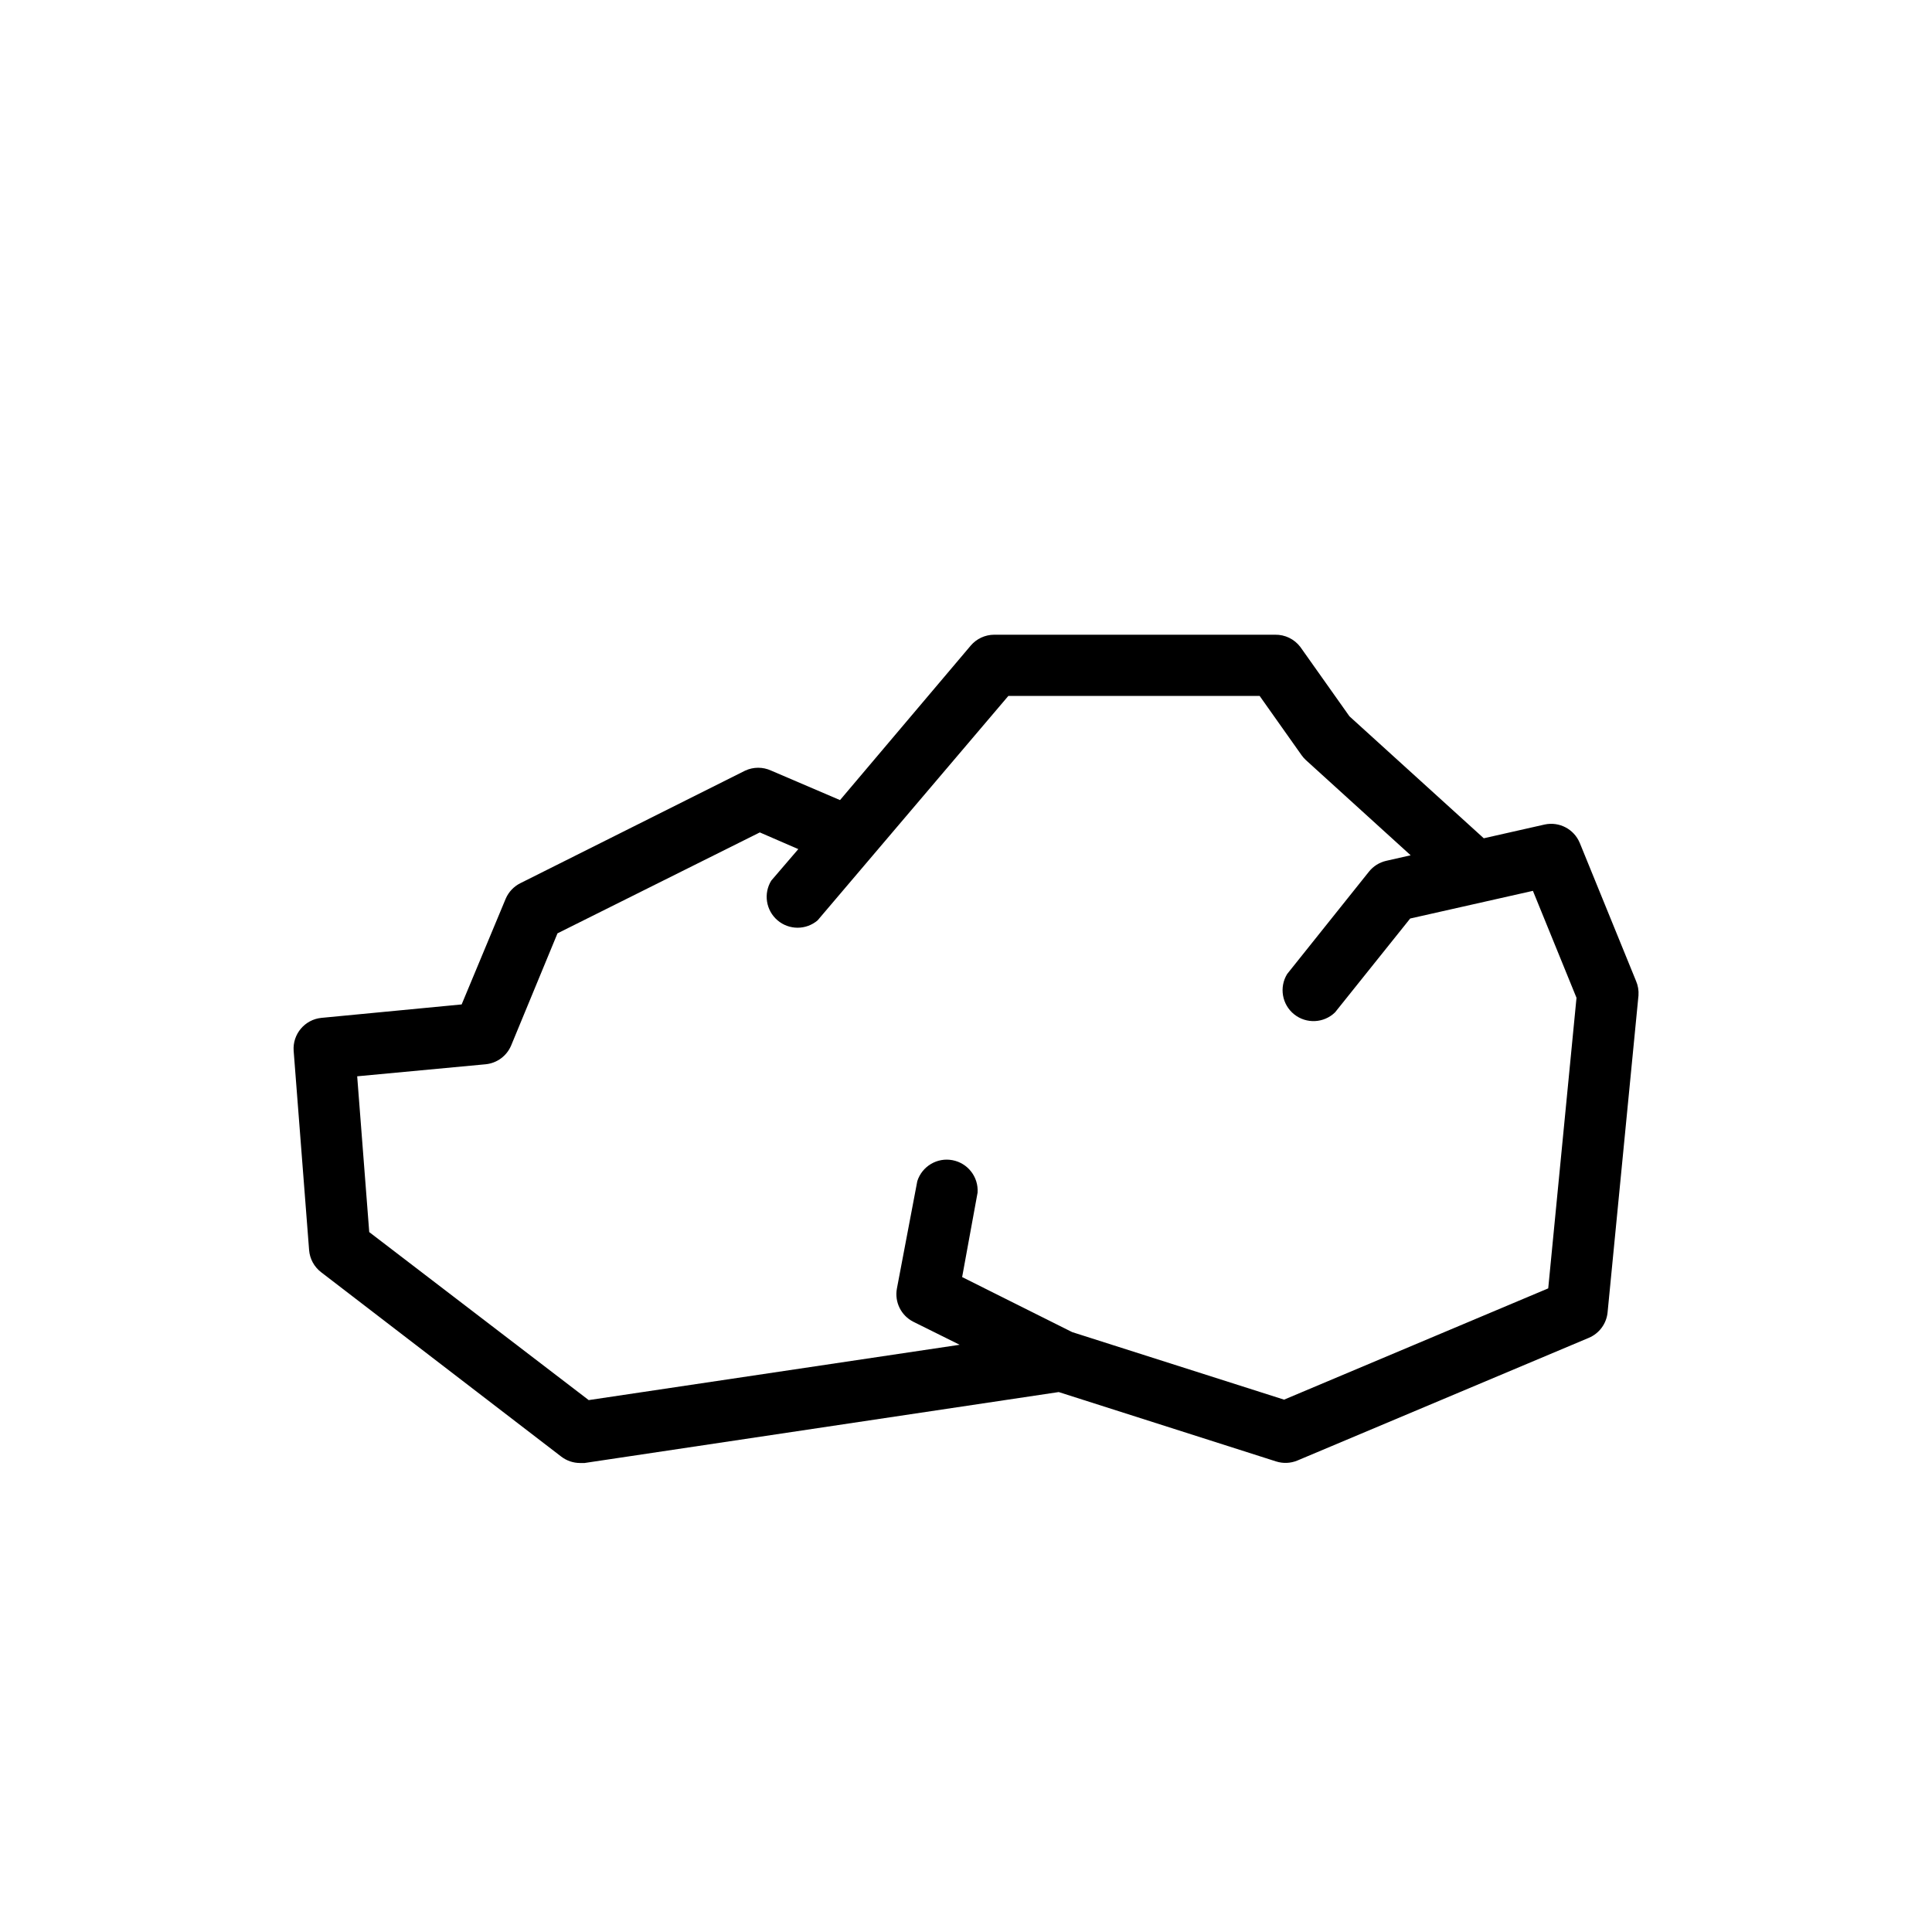
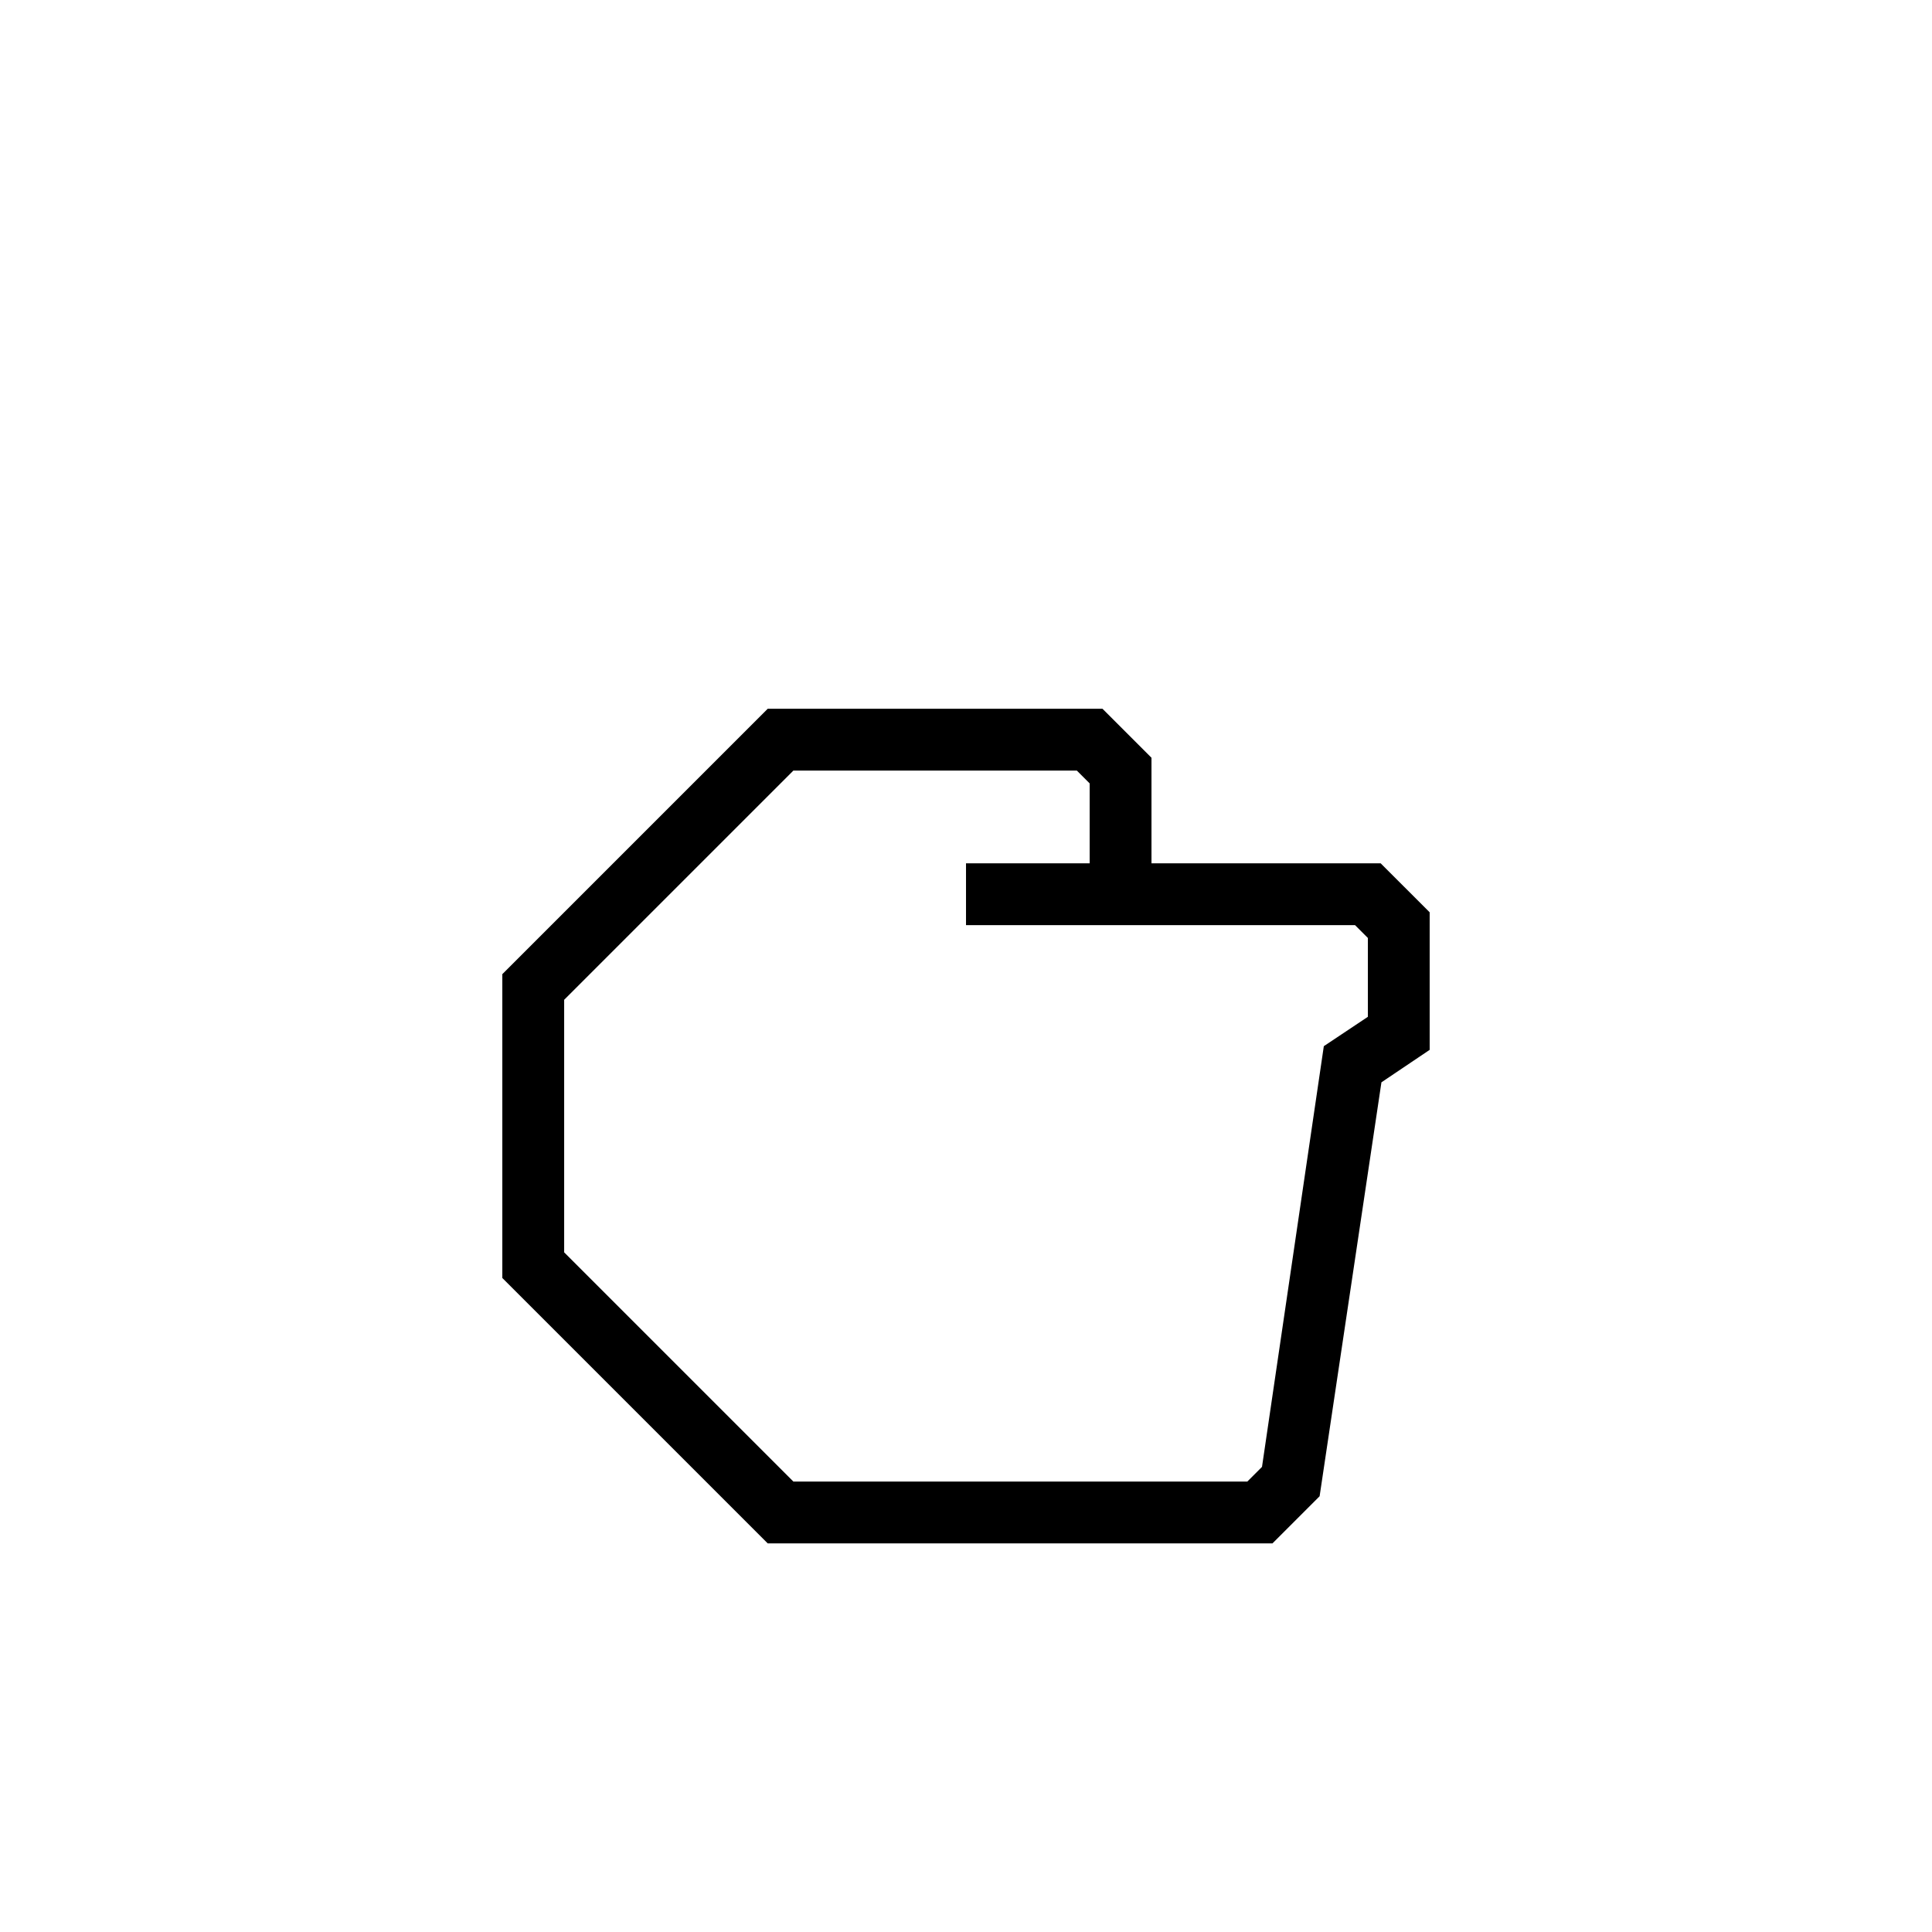
<svg xmlns="http://www.w3.org/2000/svg" xmlns:xlink="http://www.w3.org/1999/xlink" width="100pt" height="100pt" version="1.1" viewBox="0 0 700 500">
  <defs>
-     <symbol id="w" overflow="visible">
+     <symbol id="x" overflow="visible">
      <path d="m18.766-1.125c-0.969 0.5-1.98 0.875-3.031 1.125-1.043 0.258-2.137 0.391-3.281 0.391-3.398 0-6.09-0.945-8.078-2.844-1.992-1.906-2.984-4.484-2.984-7.734 0-3.258 0.992-5.836 2.984-7.734 1.988-1.906 4.68-2.859 8.078-2.859 1.145 0 2.238 0.133 3.281 0.391 1.051 0.25 2.062 0.625 3.031 1.125v4.219c-0.98-0.656-1.945-1.141-2.891-1.453-0.949-0.312-1.949-0.469-3-0.469-1.875 0-3.352 0.605-4.422 1.812-1.074 1.199-1.609 2.856-1.609 4.969 0 2.106 0.535 3.762 1.609 4.969 1.07 1.199 2.547 1.797 4.422 1.797 1.051 0 2.051-0.148 3-0.453 0.945-0.312 1.91-0.801 2.891-1.469z" />
    </symbol>
    <symbol id="b" overflow="visible">
      <path d="m13.734-11.141c-0.438-0.195-0.871-0.344-1.297-0.438-0.418-0.102-0.84-0.156-1.266-0.156-1.262 0-2.231 0.406-2.906 1.219-0.68 0.805-1.016 1.953-1.016 3.453v7.062h-4.891v-15.312h4.891v2.516c0.625-1 1.344-1.727 2.156-2.188 0.82-0.469 1.801-0.703 2.938-0.703 0.164 0 0.344 0.012 0.531 0.031 0.195 0.012 0.477 0.039 0.844 0.078z" />
    </symbol>
    <symbol id="a" overflow="visible">
      <path d="m17.641-7.703v1.406h-11.453c0.125 1.148 0.539 2.008 1.25 2.578 0.707 0.574 1.703 0.859 2.984 0.859 1.031 0 2.082-0.148 3.156-0.453 1.082-0.312 2.191-0.773 3.328-1.391v3.766c-1.156 0.438-2.312 0.766-3.469 0.984-1.156 0.227-2.312 0.344-3.469 0.344-2.773 0-4.93-0.703-6.469-2.109-1.531-1.406-2.297-3.379-2.297-5.922 0-2.5 0.754-4.461 2.266-5.891 1.508-1.438 3.582-2.156 6.219-2.156 2.406 0 4.332 0.73 5.781 2.188 1.445 1.449 2.172 3.383 2.172 5.797zm-5.031-1.625c0-0.926-0.273-1.672-0.812-2.234-0.543-0.57-1.25-0.859-2.125-0.859-0.949 0-1.719 0.266-2.312 0.797s-0.965 1.297-1.109 2.297z" />
    </symbol>
    <symbol id="f" overflow="visible">
      <path d="m9.219-6.891c-1.023 0-1.793 0.172-2.312 0.516-0.512 0.344-0.766 0.855-0.766 1.531 0 0.625 0.207 1.117 0.625 1.469 0.414 0.344 0.988 0.516 1.719 0.516 0.926 0 1.703-0.328 2.328-0.984 0.633-0.664 0.953-1.492 0.953-2.484v-0.562zm7.469-1.844v8.734h-4.922v-2.266c-0.656 0.93-1.398 1.605-2.219 2.031-0.824 0.414-1.824 0.625-3 0.625-1.586 0-2.871-0.457-3.859-1.375-0.992-0.926-1.484-2.129-1.484-3.609 0-1.789 0.613-3.102 1.844-3.938 1.238-0.844 3.18-1.266 5.828-1.266h2.891v-0.391c0-0.77-0.309-1.332-0.922-1.688-0.617-0.363-1.57-0.547-2.859-0.547-1.055 0-2.031 0.105-2.938 0.312-0.898 0.211-1.73 0.523-2.5 0.938v-3.734c1.039-0.25 2.086-0.441 3.141-0.578 1.062-0.133 2.125-0.203 3.188-0.203 2.758 0 4.75 0.547 5.969 1.641 1.227 1.086 1.844 2.856 1.844 5.312z" />
    </symbol>
-     <symbol id="d" overflow="visible">
+     <symbol id="c" overflow="visible">
      <path d="m7.703-19.656v4.344h5.047v3.5h-5.047v6.5c0 0.711 0.141 1.188 0.422 1.438s0.836 0.375 1.672 0.375h2.516v3.5h-4.188c-1.938 0-3.312-0.398-4.125-1.203-0.805-0.812-1.203-2.18-1.203-4.109v-6.5h-2.422v-3.5h2.422v-4.344z" />
    </symbol>
-     <symbol id="k" overflow="visible">
+     <symbol id="l" overflow="visible">
      <path d="m12.766-13.078v-8.203h4.922v21.281h-4.922v-2.219c-0.668 0.906-1.406 1.57-2.219 1.984s-1.758 0.625-2.828 0.625c-1.887 0-3.434-0.75-4.641-2.25-1.211-1.5-1.812-3.426-1.812-5.781 0-2.363 0.602-4.297 1.812-5.797 1.207-1.5 2.754-2.25 4.641-2.25 1.062 0 2 0.215 2.812 0.641 0.82 0.43 1.566 1.086 2.234 1.969zm-3.219 9.922c1.039 0 1.836-0.379 2.391-1.141 0.551-0.77 0.828-1.883 0.828-3.344 0-1.457-0.277-2.566-0.828-3.328-0.555-0.77-1.352-1.156-2.391-1.156-1.043 0-1.84 0.387-2.391 1.156-0.555 0.762-0.828 1.871-0.828 3.328 0 1.461 0.273 2.574 0.828 3.344 0.551 0.762 1.348 1.141 2.391 1.141z" />
    </symbol>
-     <symbol id="e" overflow="visible">
+     <symbol id="k" overflow="visible">
      <path d="m10.5-3.156c1.051 0 1.852-0.379 2.406-1.141 0.551-0.77 0.828-1.883 0.828-3.344 0-1.457-0.277-2.566-0.828-3.328-0.555-0.77-1.355-1.156-2.406-1.156-1.055 0-1.859 0.387-2.422 1.156-0.555 0.773-0.828 1.883-0.828 3.328 0 1.449 0.273 2.559 0.828 3.328 0.562 0.773 1.367 1.156 2.422 1.156zm-3.25-9.922c0.676-0.883 1.422-1.539 2.234-1.969 0.82-0.426 1.766-0.641 2.828-0.641 1.895 0 3.445 0.75 4.656 2.25 1.207 1.5 1.812 3.434 1.812 5.797 0 2.356-0.605 4.281-1.812 5.781-1.211 1.5-2.762 2.25-4.656 2.25-1.062 0-2.008-0.211-2.828-0.625-0.812-0.426-1.559-1.086-2.234-1.984v2.219h-4.891v-21.281h4.891z" />
    </symbol>
    <symbol id="j" overflow="visible">
      <path d="m0.344-15.312h4.891l4.125 10.391 3.5-10.391h4.891l-6.438 16.766c-0.648 1.695-1.402 2.883-2.266 3.562-0.867 0.688-2 1.031-3.406 1.031h-2.844v-3.219h1.531c0.832 0 1.438-0.137 1.812-0.406 0.383-0.262 0.68-0.73 0.891-1.406l0.141-0.422z" />
    </symbol>
    <symbol id="i" overflow="visible">
-       <path d="m14.953-3.719h-8.219l-1.312 3.719h-5.281l7.562-20.406h6.266l7.562 20.406h-5.281zm-6.906-3.781h5.578l-2.781-8.125z" />
+       <path d="m2.578-20.406h6.688l4.656 10.922 4.672-10.922h6.688v20.406h-4.984v-14.938l-4.703 11.016h-3.328l-4.703-11.016v14.938h-4.984z" />
+     </symbol>
+     <symbol id="e" overflow="visible">
+       <path d="m14.719-14.828v3.984c-0.656-0.457-1.324-0.797-2-1.016-0.668-0.219-1.359-0.328-2.078-0.328-1.367 0-2.434 0.402-3.203 1.203-0.762 0.793-1.141 1.906-1.141 3.344 0 1.43 0.379 2.543 1.141 3.344 0.77 0.793 1.836 1.188 3.203 1.188 0.758 0 1.484-0.109 2.172-0.328 0.688-0.227 1.32-0.566 1.906-1.016v4c-0.762 0.281-1.539 0.488-2.328 0.625-0.781 0.145-1.574 0.219-2.375 0.219-2.762 0-4.922-0.707-6.484-2.125-1.555-1.414-2.328-3.383-2.328-5.906 0-2.531 0.773-4.504 2.328-5.922 1.562-1.414 3.723-2.125 6.484-2.125 0.801 0 1.594 0.074 2.375 0.219 0.781 0.137 1.555 0.352 2.328 0.641z" />
+     </symbol>
+     <symbol id="h" overflow="visible">
+       <path d="m2.359-15.312h4.891v15.312h-4.891zm0-5.969h4.891v4h-4.891z" />
+     </symbol>
+     <symbol id="g" overflow="visible">
+       <path d="m2.359-15.312h4.891v15.031c0 2.051-0.496 3.617-1.484 4.703-0.98 1.082-2.406 1.625-4.281 1.625h-2.422v-3.219h0.859c0.926 0 1.562-0.211 1.906-0.625 0.352-0.418 0.531-1.246 0.531-2.484zm0-5.969h4.891v4h-4.891z" />
+     </symbol>
+     <symbol id="w" overflow="visible">
+       <path d="m10.703-25.859h3.859l-3.891 3.609h-2.688zm6.078 6.094v4.312c-1.125-0.5-2.227-0.875-3.297-1.125-1.062-0.258-2.07-0.391-3.016-0.391-1.25 0-2.18 0.18-2.781 0.531-0.605 0.344-0.906 0.883-0.906 1.609 0 0.543 0.203 0.969 0.609 1.281 0.406 0.305 1.141 0.562 2.203 0.781l2.25 0.453c2.269 0.449 3.879 1.141 4.828 2.078 0.957 0.93 1.438 2.246 1.438 3.953 0 2.25-0.668 3.93-2 5.031-1.336 1.094-3.371 1.641-6.109 1.641-1.305 0-2.606-0.125-3.906-0.375-1.305-0.238-2.606-0.598-3.906-1.078v-4.453c1.301 0.699 2.562 1.227 3.781 1.578 1.219 0.344 2.391 0.516 3.516 0.516 1.156 0 2.035-0.188 2.641-0.562 0.613-0.383 0.922-0.938 0.922-1.656 0-0.633-0.211-1.125-0.625-1.469-0.418-0.344-1.246-0.656-2.484-0.938l-2.031-0.438c-2.043-0.438-3.539-1.133-4.484-2.094-0.938-0.957-1.406-2.25-1.406-3.875 0-2.031 0.656-3.594 1.969-4.688s3.195-1.641 5.656-1.641c1.125 0 2.273 0.086 3.453 0.25 1.188 0.168 2.414 0.422 3.688 0.766z" />
    </symbol>
    <symbol id="v" overflow="visible">
-       <path d="m2.359-21.281h4.891v21.281h-4.891z" />
+       <path d="m0.984-15.312h4.766l2.562 10.547 2.578-10.547h4.094l2.578 10.438 2.578-10.438h4.75l-4.031 15.312h-5.344l-2.578-10.531-2.578 10.531h-5.344z" />
    </symbol>
    <symbol id="u" overflow="visible">
-       <path d="m2.359-15.312h4.891v15.312h-4.891zm0-5.969h4.891v4h-4.891z" />
-     </symbol>
-     <symbol id="h" overflow="visible">
-       <path d="m17.75-9.328v9.328h-4.922v-7.141c0-1.32-0.031-2.234-0.094-2.734s-0.168-0.867-0.312-1.109c-0.188-0.312-0.449-0.555-0.781-0.734-0.324-0.176-0.695-0.266-1.109-0.266-1.023 0-1.824 0.398-2.406 1.188-0.586 0.781-0.875 1.871-0.875 3.266v7.531h-4.891v-15.312h4.891v2.234c0.738-0.883 1.52-1.539 2.344-1.969 0.832-0.426 1.75-0.641 2.75-0.641 1.77 0 3.113 0.547 4.031 1.641 0.914 1.086 1.375 2.656 1.375 4.719z" />
+       <path d="m1.594-15.312h13.359v3.422l-8.062 8.391h8.062v3.5h-13.688v-3.422l8.062-8.391h-7.734z" />
    </symbol>
    <symbol id="t" overflow="visible">
-       <path d="m2.578-20.406h14.203v3.969h-8.953v3.797h8.422v3.984h-8.422v4.672h9.25v3.984h-14.5z" />
+       <path d="m2.359-21.281h4.891v11.594l5.625-5.625h5.688l-7.469 7.031 8.062 8.281h-5.938l-5.969-6.391v6.391h-4.891z" />
    </symbol>
    <symbol id="s" overflow="visible">
-       <path d="m14.312-14.828v3.719c-1.043-0.438-2.055-0.766-3.031-0.984-0.98-0.219-1.902-0.328-2.766-0.328-0.93 0-1.621 0.117-2.078 0.344-0.449 0.23-0.672 0.59-0.672 1.078 0 0.387 0.172 0.684 0.516 0.891 0.344 0.211 0.957 0.367 1.844 0.469l0.859 0.125c2.508 0.324 4.195 0.852 5.062 1.578 0.863 0.73 1.297 1.871 1.297 3.422 0 1.637-0.605 2.867-1.812 3.688-1.199 0.812-2.992 1.219-5.375 1.219-1.023 0-2.074-0.078-3.156-0.234-1.074-0.156-2.18-0.395-3.312-0.719v-3.719c0.969 0.48 1.961 0.84 2.984 1.078 1.031 0.23 2.078 0.344 3.141 0.344 0.957 0 1.676-0.129 2.156-0.391 0.477-0.27 0.719-0.664 0.719-1.188 0-0.438-0.168-0.758-0.5-0.969-0.336-0.219-0.996-0.383-1.984-0.5l-0.859-0.109c-2.18-0.27-3.703-0.773-4.578-1.516-0.875-0.738-1.312-1.859-1.312-3.359 0-1.625 0.551-2.828 1.656-3.609 1.113-0.789 2.82-1.188 5.125-1.188 0.895 0 1.836 0.074 2.828 0.219 1 0.137 2.082 0.352 3.25 0.641z" />
+       <path d="m12.422-21.281v3.219h-2.703c-0.688 0-1.172 0.125-1.453 0.375-0.273 0.25-0.406 0.688-0.406 1.312v1.062h4.188v3.5h-4.188v11.812h-4.891v-11.812h-2.438v-3.5h2.438v-1.062c0-1.664 0.461-2.898 1.391-3.703 0.926-0.801 2.367-1.203 4.328-1.203z" />
    </symbol>
-     <symbol id="g" overflow="visible">
-       <path d="m14.719-14.828v3.984c-0.656-0.457-1.324-0.797-2-1.016-0.668-0.219-1.359-0.328-2.078-0.328-1.367 0-2.434 0.402-3.203 1.203-0.762 0.793-1.141 1.906-1.141 3.344 0 1.43 0.379 2.543 1.141 3.344 0.77 0.793 1.836 1.188 3.203 1.188 0.758 0 1.484-0.109 2.172-0.328 0.688-0.227 1.32-0.566 1.906-1.016v4c-0.762 0.281-1.539 0.488-2.328 0.625-0.781 0.145-1.574 0.219-2.375 0.219-2.762 0-4.922-0.707-6.484-2.125-1.555-1.414-2.328-3.383-2.328-5.906 0-2.531 0.773-4.504 2.328-5.922 1.562-1.414 3.723-2.125 6.484-2.125 0.801 0 1.594 0.074 2.375 0.219 0.781 0.137 1.555 0.352 2.328 0.641z" />
-     </symbol>
-     <symbol id="c" overflow="visible">
+     <symbol id="d" overflow="visible">
      <path d="m9.641-12.188c-1.086 0-1.914 0.391-2.484 1.172-0.574 0.781-0.859 1.906-0.859 3.375s0.285 2.594 0.859 3.375c0.57 0.773 1.398 1.156 2.484 1.156 1.062 0 1.875-0.383 2.438-1.156 0.57-0.781 0.859-1.906 0.859-3.375s-0.289-2.594-0.859-3.375c-0.562-0.781-1.375-1.172-2.438-1.172zm0-3.5c2.633 0 4.691 0.715 6.172 2.141 1.477 1.418 2.219 3.387 2.219 5.906 0 2.512-0.742 4.481-2.219 5.906-1.48 1.418-3.539 2.125-6.172 2.125-2.648 0-4.715-0.707-6.203-2.125-1.492-1.426-2.234-3.394-2.234-5.906 0-2.519 0.742-4.488 2.234-5.906 1.488-1.426 3.555-2.141 6.203-2.141z" />
    </symbol>
    <symbol id="r" overflow="visible">
-       <path d="m12.422-21.281v3.219h-2.703c-0.688 0-1.172 0.125-1.453 0.375-0.273 0.25-0.406 0.688-0.406 1.312v1.062h4.188v3.5h-4.188v11.812h-4.891v-11.812h-2.438v-3.5h2.438v-1.062c0-1.664 0.461-2.898 1.391-3.703 0.926-0.801 2.367-1.203 4.328-1.203z" />
+       <path d="m16.547-12.766c0.613-0.945 1.348-1.672 2.203-2.172 0.852-0.5 1.789-0.75 2.812-0.75 1.758 0 3.098 0.547 4.016 1.641 0.926 1.086 1.391 2.656 1.391 4.719v9.328h-4.922v-7.984-0.359c0.008-0.133 0.016-0.32 0.016-0.562 0-1.082-0.164-1.863-0.484-2.344-0.312-0.488-0.824-0.734-1.531-0.734-0.93 0-1.648 0.387-2.156 1.156-0.512 0.762-0.773 1.867-0.781 3.312v7.516h-4.922v-7.984c0-1.695-0.148-2.785-0.438-3.266-0.293-0.488-0.812-0.734-1.562-0.734-0.938 0-1.664 0.387-2.172 1.156-0.512 0.762-0.766 1.859-0.766 3.297v7.531h-4.922v-15.312h4.922v2.234c0.602-0.863 1.289-1.516 2.062-1.953 0.781-0.438 1.641-0.656 2.578-0.656 1.062 0 2 0.258 2.812 0.766 0.812 0.512 1.426 1.23 1.844 2.156z" />
    </symbol>
    <symbol id="q" overflow="visible">
-       <path d="m16.547-12.766c0.613-0.945 1.348-1.672 2.203-2.172 0.852-0.5 1.789-0.75 2.812-0.75 1.758 0 3.098 0.547 4.016 1.641 0.926 1.086 1.391 2.656 1.391 4.719v9.328h-4.922v-7.984-0.359c0.008-0.133 0.016-0.32 0.016-0.562 0-1.082-0.164-1.863-0.484-2.344-0.312-0.488-0.824-0.734-1.531-0.734-0.93 0-1.648 0.387-2.156 1.156-0.512 0.762-0.773 1.867-0.781 3.312v7.516h-4.922v-7.984c0-1.695-0.148-2.785-0.438-3.266-0.293-0.488-0.812-0.734-1.562-0.734-0.938 0-1.664 0.387-2.172 1.156-0.512 0.762-0.766 1.859-0.766 3.297v7.531h-4.922v-15.312h4.922v2.234c0.602-0.863 1.289-1.516 2.062-1.953 0.781-0.438 1.641-0.656 2.578-0.656 1.062 0 2 0.258 2.812 0.766 0.812 0.512 1.426 1.23 1.844 2.156z" />
+       <path d="m17.75-9.328v9.328h-4.922v-7.109c0-1.344-0.031-2.266-0.094-2.766s-0.168-0.867-0.312-1.109c-0.188-0.312-0.449-0.555-0.781-0.734-0.324-0.176-0.695-0.266-1.109-0.266-1.023 0-1.824 0.398-2.406 1.188-0.586 0.781-0.875 1.871-0.875 3.266v7.531h-4.891v-21.281h4.891v8.203c0.738-0.883 1.52-1.539 2.344-1.969 0.832-0.426 1.75-0.641 2.75-0.641 1.77 0 3.113 0.547 4.031 1.641 0.914 1.086 1.375 2.656 1.375 4.719z" />
    </symbol>
    <symbol id="p" overflow="visible">
-       <path d="m17.75-9.328v9.328h-4.922v-7.109c0-1.344-0.031-2.266-0.094-2.766s-0.168-0.867-0.312-1.109c-0.188-0.312-0.449-0.555-0.781-0.734-0.324-0.176-0.695-0.266-1.109-0.266-1.023 0-1.824 0.398-2.406 1.188-0.586 0.781-0.875 1.871-0.875 3.266v7.531h-4.891v-21.281h4.891v8.203c0.738-0.883 1.52-1.539 2.344-1.969 0.832-0.426 1.75-0.641 2.75-0.641 1.77 0 3.113 0.547 4.031 1.641 0.914 1.086 1.375 2.656 1.375 4.719z" />
+       <path d="m2.578-20.406h5.875l7.422 14v-14h4.984v20.406h-5.875l-7.422-14v14h-4.984z" />
    </symbol>
    <symbol id="o" overflow="visible">
-       <path d="m2.578-20.406h5.875l7.422 14v-14h4.984v20.406h-5.875l-7.422-14v14h-4.984z" />
+       <path d="m2.188-5.969v-9.344h4.922v1.531c0 0.836-0.008 1.875-0.016 3.125-0.012 1.25-0.016 2.086-0.016 2.5 0 1.242 0.031 2.133 0.094 2.672 0.07 0.543 0.18 0.934 0.328 1.172 0.207 0.324 0.473 0.574 0.797 0.75 0.32 0.168 0.691 0.25 1.109 0.25 1.02 0 1.82-0.391 2.406-1.172 0.582-0.781 0.875-1.867 0.875-3.266v-7.562h4.891v15.312h-4.891v-2.219c-0.742 0.898-1.523 1.559-2.344 1.984-0.824 0.414-1.734 0.625-2.734 0.625-1.762 0-3.106-0.539-4.031-1.625-0.93-1.082-1.391-2.66-1.391-4.734z" />
    </symbol>
    <symbol id="n" overflow="visible">
-       <path d="m2.188-5.969v-9.344h4.922v1.531c0 0.836-0.008 1.875-0.016 3.125-0.012 1.25-0.016 2.086-0.016 2.5 0 1.242 0.031 2.133 0.094 2.672 0.07 0.543 0.18 0.934 0.328 1.172 0.207 0.324 0.473 0.574 0.797 0.75 0.32 0.168 0.691 0.25 1.109 0.25 1.02 0 1.82-0.391 2.406-1.172 0.582-0.781 0.875-1.867 0.875-3.266v-7.562h4.891v15.312h-4.891v-2.219c-0.742 0.898-1.523 1.559-2.344 1.984-0.824 0.414-1.734 0.625-2.734 0.625-1.762 0-3.106-0.539-4.031-1.625-0.93-1.082-1.391-2.66-1.391-4.734z" />
+       <path d="m17.75-9.328v9.328h-4.922v-7.141c0-1.32-0.031-2.234-0.094-2.734s-0.168-0.867-0.312-1.109c-0.188-0.312-0.449-0.555-0.781-0.734-0.324-0.176-0.695-0.266-1.109-0.266-1.023 0-1.824 0.398-2.406 1.188-0.586 0.781-0.875 1.871-0.875 3.266v7.531h-4.891v-15.312h4.891v2.234c0.738-0.883 1.52-1.539 2.344-1.969 0.832-0.426 1.75-0.641 2.75-0.641 1.77 0 3.113 0.547 4.031 1.641 0.914 1.086 1.375 2.656 1.375 4.719z" />
    </symbol>
    <symbol id="m" overflow="visible">
      <path d="m2.578-20.406h8.734c2.594 0 4.582 0.578 5.969 1.734 1.395 1.148 2.094 2.789 2.094 4.922 0 2.137-0.699 3.781-2.094 4.938-1.387 1.156-3.375 1.734-5.969 1.734h-3.484v7.078h-5.25zm5.25 3.812v5.703h2.922c1.02 0 1.805-0.25 2.359-0.75 0.562-0.5 0.844-1.203 0.844-2.109 0-0.914-0.281-1.617-0.844-2.109-0.555-0.488-1.34-0.734-2.359-0.734z" />
    </symbol>
-     <symbol id="l" overflow="visible">
-       <path d="m2.359-15.312h4.891v15.031c0 2.051-0.496 3.617-1.484 4.703-0.98 1.082-2.406 1.625-4.281 1.625h-2.422v-3.219h0.859c0.926 0 1.562-0.211 1.906-0.625 0.352-0.418 0.531-1.246 0.531-2.484zm0-5.969h4.891v4h-4.891z" />
-     </symbol>
  </defs>
  <g>
-     <path d="m592.76 255.41-20.383-50.008h-0.004c-2.07-5-7.422-7.805-12.711-6.664l-22.062 4.984-48.664-44.184-17.809-25.145c-2.164-2.844-5.555-4.488-9.129-4.422h-101.81c-3.254 0.016-6.34 1.445-8.457 3.918l-47.375 56-24.977-10.695c-2.969-1.363-6.383-1.363-9.352 0l-81.535 40.824c-2.359 1.188-4.227 3.172-5.266 5.602l-15.961 38.305-50.844 4.871c-6.016 0.617-10.449 5.898-10.027 11.926l5.602 72.238v0.004c0.254 3.137 1.82 6.023 4.312 7.953l87.078 66.863c1.949 1.484 4.328 2.289 6.777 2.293h1.625l171.81-25.703 78.789 25.145c2.519 0.797 5.234 0.676 7.672-0.336l105.62-44.465c3.766-1.594 6.363-5.113 6.777-9.184l11.199-114.86c0.129-1.801-0.176-3.606-0.895-5.266zm-31.809 111.39-95.707 40.32-76.773-24.473-39.871-19.938 5.602-30.633h-0.004c0.363-5.641-3.535-10.664-9.09-11.719-5.551-1.055-11.02 2.195-12.75 7.578l-7.391 38.922v-0.004c-0.914 4.887 1.504 9.789 5.934 12.039l16.801 8.344-134.4 20.047-79.52-60.871-4.367-56.449 46.59-4.363c4.07-0.414 7.59-3.012 9.184-6.777l16.801-40.656 73.305-36.566 13.945 6.047-9.801 11.422c-2.883 4.695-1.926 10.785 2.258 14.367 4.18 3.582 10.348 3.594 14.539 0.027l69.105-81.312h91.055l15.176 21.449c0.461 0.648 0.984 1.25 1.57 1.789l37.969 34.496-8.902 2.016h-0.004c-2.453 0.57-4.644 1.953-6.215 3.922l-29.625 37.07c-2.965 4.816-1.875 11.09 2.539 14.621 4.418 3.531 10.773 3.219 14.82-0.73l27.215-33.992 44.465-10.023 15.793 38.754z" />
-     <use x="70" y="644" xlink:href="#w" />
+     <path d="m500.25 212.8h-83.047v-38.25l-17.75-17.75h-121.3l-96.152 96.152v110.09l96.152 96.152h182.89l17.078-17.078 22.398-149.97 17.477-11.762v-49.84zm-4.644 55.605-15.961 10.641-22.398 152.43-5.32 5.32h-164.47l-83.051-83.047v-91.508l83.051-83.047h102.7l4.648 4.648v28.953h-44.801v22.398h140.95l4.648 4.648z" />
+     <use x="70" y="644" xlink:href="#x" />
    <use x="90.551" y="644" xlink:href="#b" />
    <use x="104.359" y="644" xlink:href="#a" />
    <use x="123.348" y="644" xlink:href="#f" />
-     <use x="142.242" y="644" xlink:href="#d" />
+     <use x="142.242" y="644" xlink:href="#c" />
    <use x="155.629" y="644" xlink:href="#a" />
-     <use x="174.617" y="644" xlink:href="#k" />
-     <use x="204.41" y="644" xlink:href="#e" />
+     <use x="174.617" y="644" xlink:href="#l" />
+     <use x="204.41" y="644" xlink:href="#k" />
    <use x="224.453" y="644" xlink:href="#j" />
    <use x="252.453" y="644" xlink:href="#i" />
-     <use x="274.121" y="644" xlink:href="#v" />
-     <use x="283.719" y="644" xlink:href="#u" />
-     <use x="293.316" y="644" xlink:href="#h" />
-     <use x="313.25" y="644" xlink:href="#a" />
-     <use x="341.988" y="644" xlink:href="#t" />
-     <use x="361.117" y="644" xlink:href="#s" />
-     <use x="377.781" y="644" xlink:href="#g" />
-     <use x="394.379" y="644" xlink:href="#c" />
-     <use x="413.617" y="644" xlink:href="#e" />
-     <use x="433.656" y="644" xlink:href="#f" />
-     <use x="452.555" y="644" xlink:href="#b" />
-     <use x="70" y="672" xlink:href="#r" />
+     <use x="280.312" y="644" xlink:href="#f" />
+     <use x="299.211" y="644" xlink:href="#e" />
+     <use x="315.805" y="644" xlink:href="#h" />
+     <use x="325.406" y="644" xlink:href="#a" />
+     <use x="344.395" y="644" xlink:href="#g" />
+     <use x="363.742" y="644" xlink:href="#w" />
+     <use x="383.906" y="644" xlink:href="#v" />
+     <use x="409.773" y="644" xlink:href="#h" />
+     <use x="419.371" y="644" xlink:href="#a" />
+     <use x="438.359" y="644" xlink:href="#b" />
+     <use x="452.172" y="644" xlink:href="#e" />
+     <use x="468.766" y="644" xlink:href="#u" />
+     <use x="485.062" y="644" xlink:href="#a" />
+     <use x="504.055" y="644" xlink:href="#t" />
+     <use x="70" y="672" xlink:href="#s" />
    <use x="82.184" y="672" xlink:href="#b" />
-     <use x="95.992" y="672" xlink:href="#c" />
-     <use x="115.227" y="672" xlink:href="#q" />
-     <use x="154.152" y="672" xlink:href="#d" />
-     <use x="167.535" y="672" xlink:href="#p" />
+     <use x="95.992" y="672" xlink:href="#d" />
+     <use x="115.227" y="672" xlink:href="#r" />
+     <use x="154.152" y="672" xlink:href="#c" />
+     <use x="167.535" y="672" xlink:href="#q" />
    <use x="187.469" y="672" xlink:href="#a" />
-     <use x="216.207" y="672" xlink:href="#o" />
-     <use x="239.641" y="672" xlink:href="#c" />
-     <use x="258.879" y="672" xlink:href="#n" />
-     <use x="278.812" y="672" xlink:href="#h" />
+     <use x="216.207" y="672" xlink:href="#p" />
+     <use x="239.641" y="672" xlink:href="#d" />
+     <use x="258.879" y="672" xlink:href="#o" />
+     <use x="278.812" y="672" xlink:href="#n" />
    <use x="308.492" y="672" xlink:href="#m" />
    <use x="329.016" y="672" xlink:href="#b" />
-     <use x="342.82" y="672" xlink:href="#c" />
-     <use x="362.059" y="672" xlink:href="#l" />
+     <use x="342.82" y="672" xlink:href="#d" />
+     <use x="362.059" y="672" xlink:href="#g" />
    <use x="371.656" y="672" xlink:href="#a" />
-     <use x="390.648" y="672" xlink:href="#g" />
-     <use x="407.242" y="672" xlink:href="#d" />
+     <use x="390.648" y="672" xlink:href="#e" />
+     <use x="407.242" y="672" xlink:href="#c" />
  </g>
</svg>
